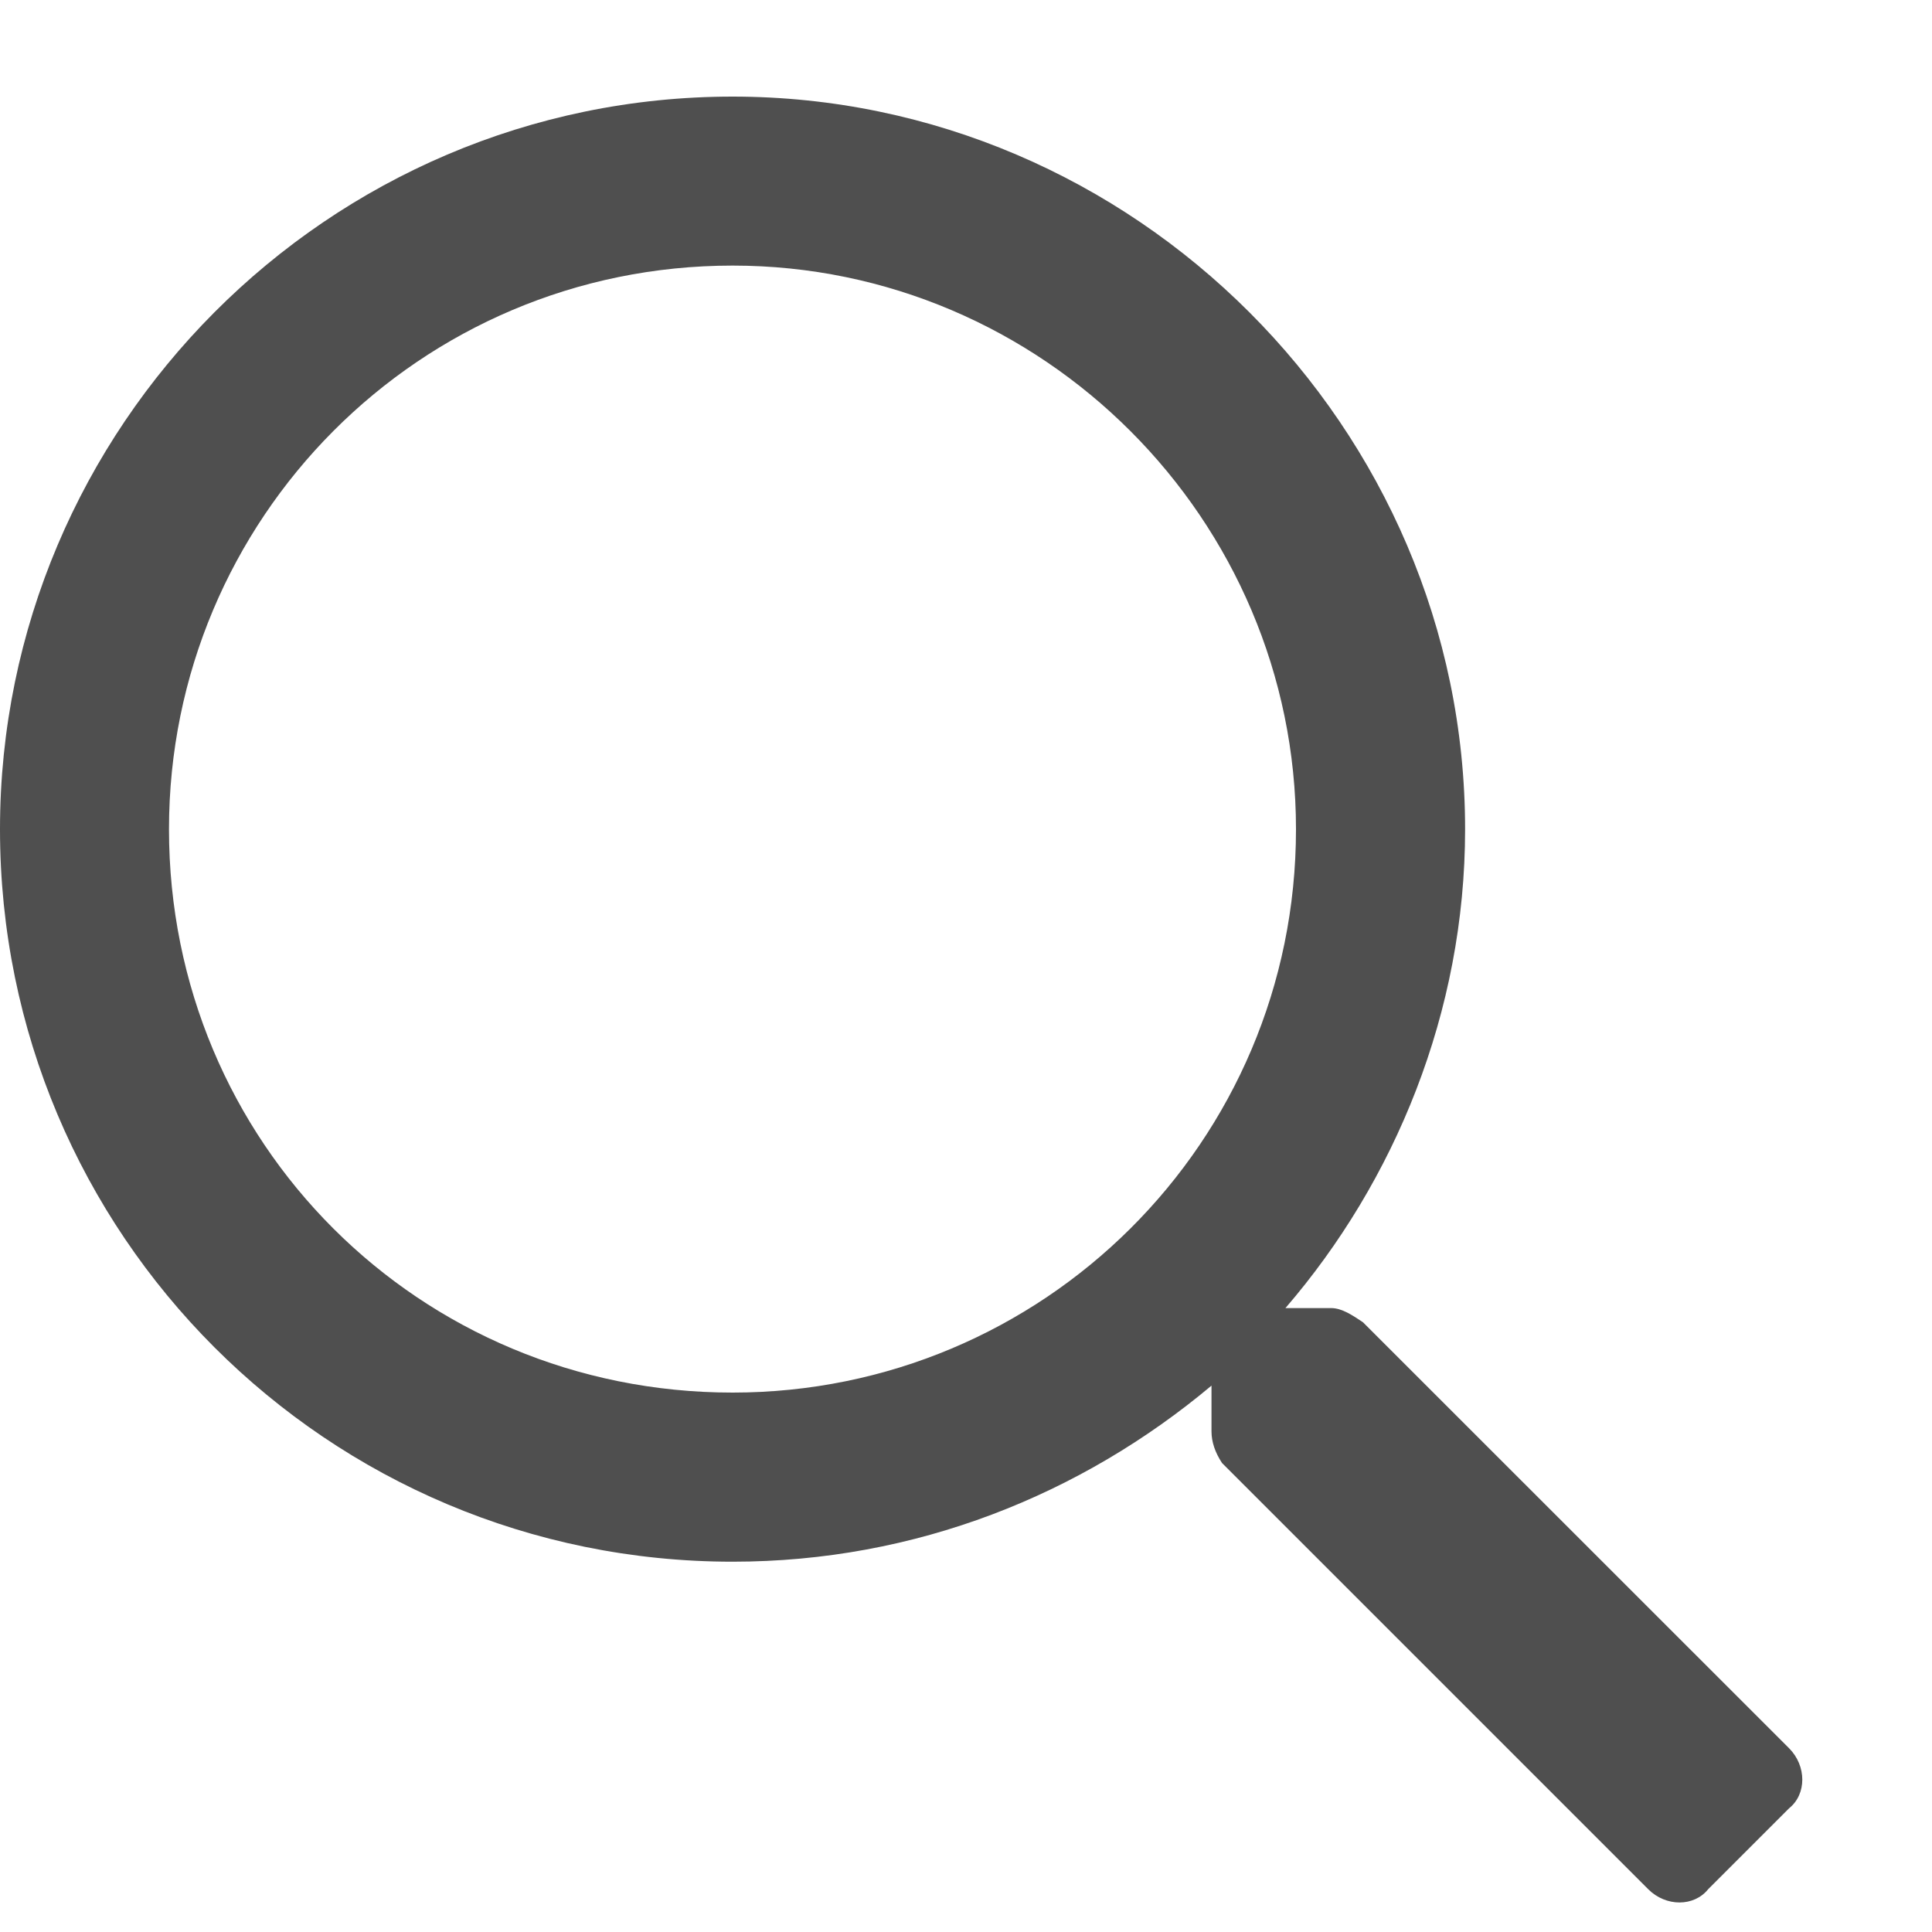
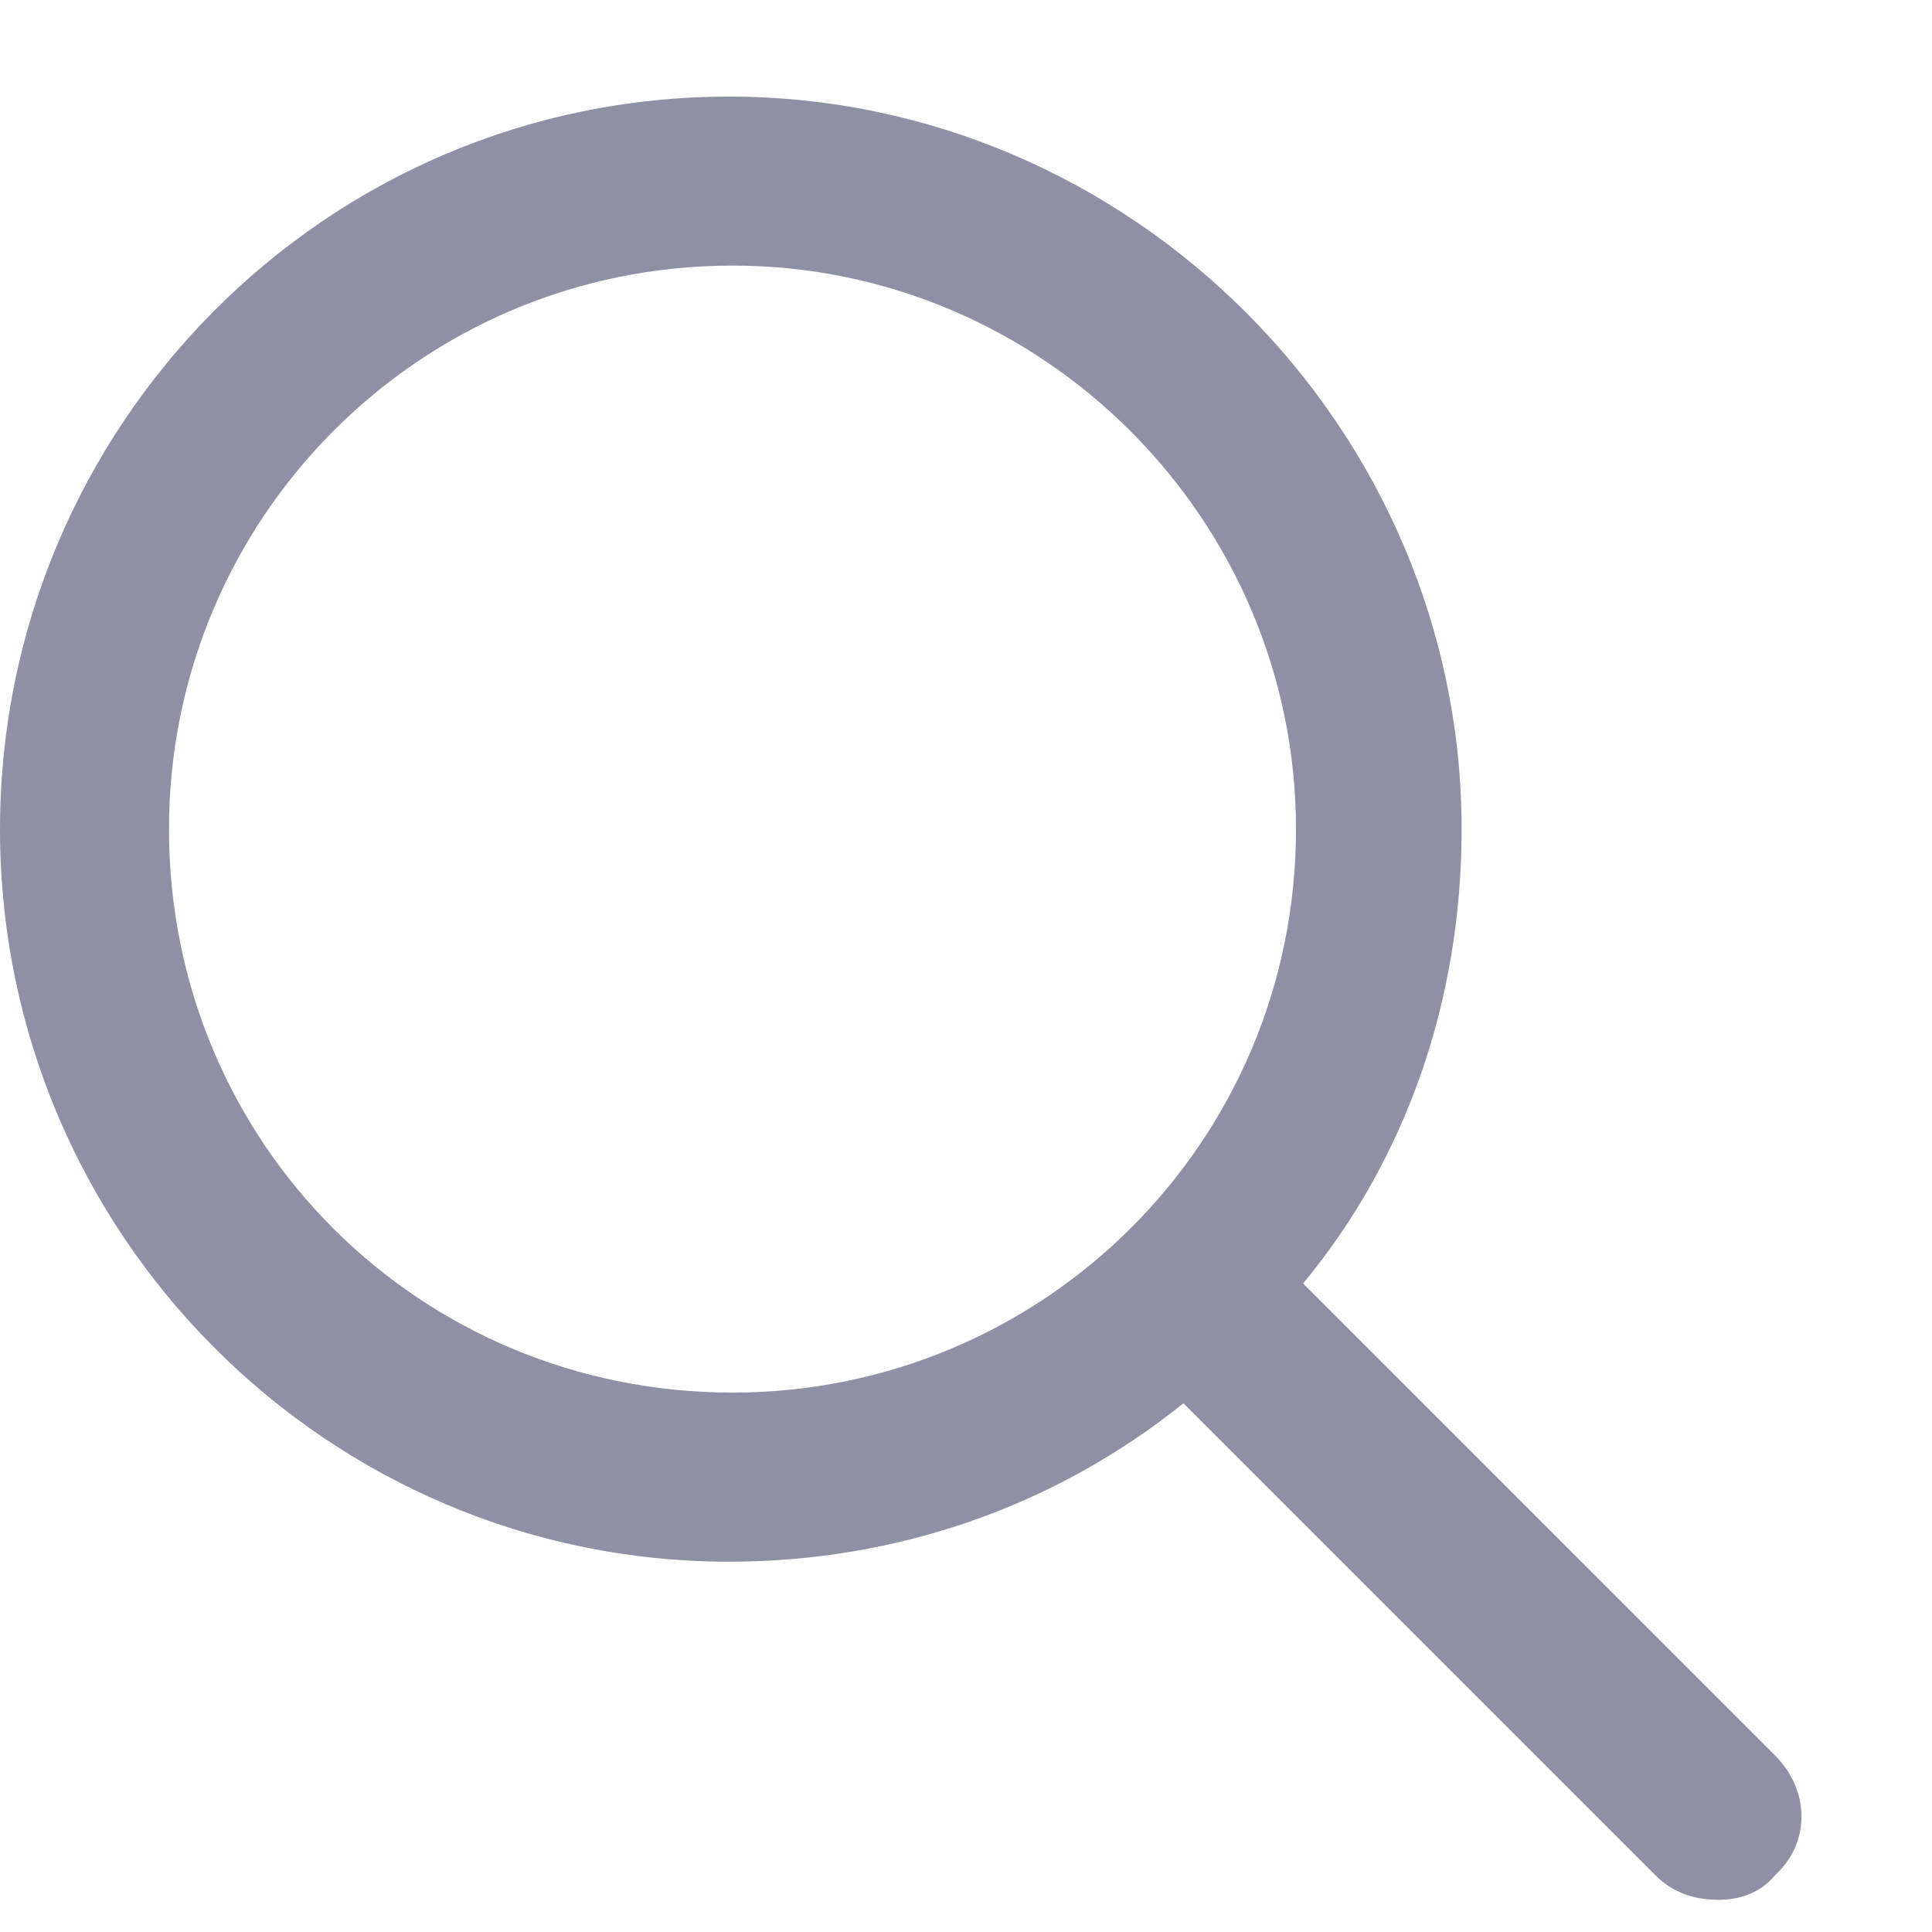
<svg xmlns="http://www.w3.org/2000/svg" width="15" height="15" viewBox="0 0 15 15" fill="none">
-   <path d="M13.891 13.574L10.582 10.266C10.5 10.211 10.418 10.156 10.336 10.156H9.98C10.828 9.172 11.375 7.859 11.375 6.438C11.375 3.32 8.805 0.75 5.688 0.75C2.543 0.75 0 3.32 0 6.438C0 9.582 2.543 12.125 5.688 12.125C7.109 12.125 8.395 11.605 9.406 10.758V11.113C9.406 11.195 9.434 11.277 9.488 11.359L12.797 14.668C12.934 14.805 13.152 14.805 13.262 14.668L13.891 14.039C14.027 13.93 14.027 13.711 13.891 13.574ZM5.688 10.812C3.254 10.812 1.312 8.871 1.312 6.438C1.312 4.031 3.254 2.062 5.688 2.062C8.094 2.062 10.062 4.031 10.062 6.438C10.062 8.871 8.094 10.812 5.688 10.812Z" fill="#4F4F4F" />
+   <path d="M13.781 13.629L10.117 9.965C10.91 9.008 11.348 7.777 11.348 6.438C11.348 3.32 8.777 0.75 5.66 0.75C2.516 0.75 0 3.32 0 6.438C0 9.582 2.543 12.125 5.66 12.125C6.973 12.125 8.203 11.688 9.188 10.895L12.852 14.559C12.988 14.695 13.152 14.75 13.344 14.75C13.508 14.75 13.672 14.695 13.781 14.559C14.055 14.312 14.055 13.902 13.781 13.629ZM1.312 6.438C1.312 4.031 3.254 2.062 5.688 2.062C8.094 2.062 10.062 4.031 10.062 6.438C10.062 8.871 8.094 10.812 5.688 10.812C3.254 10.812 1.312 8.871 1.312 6.438Z" fill="#8F90A6" />
</svg>
